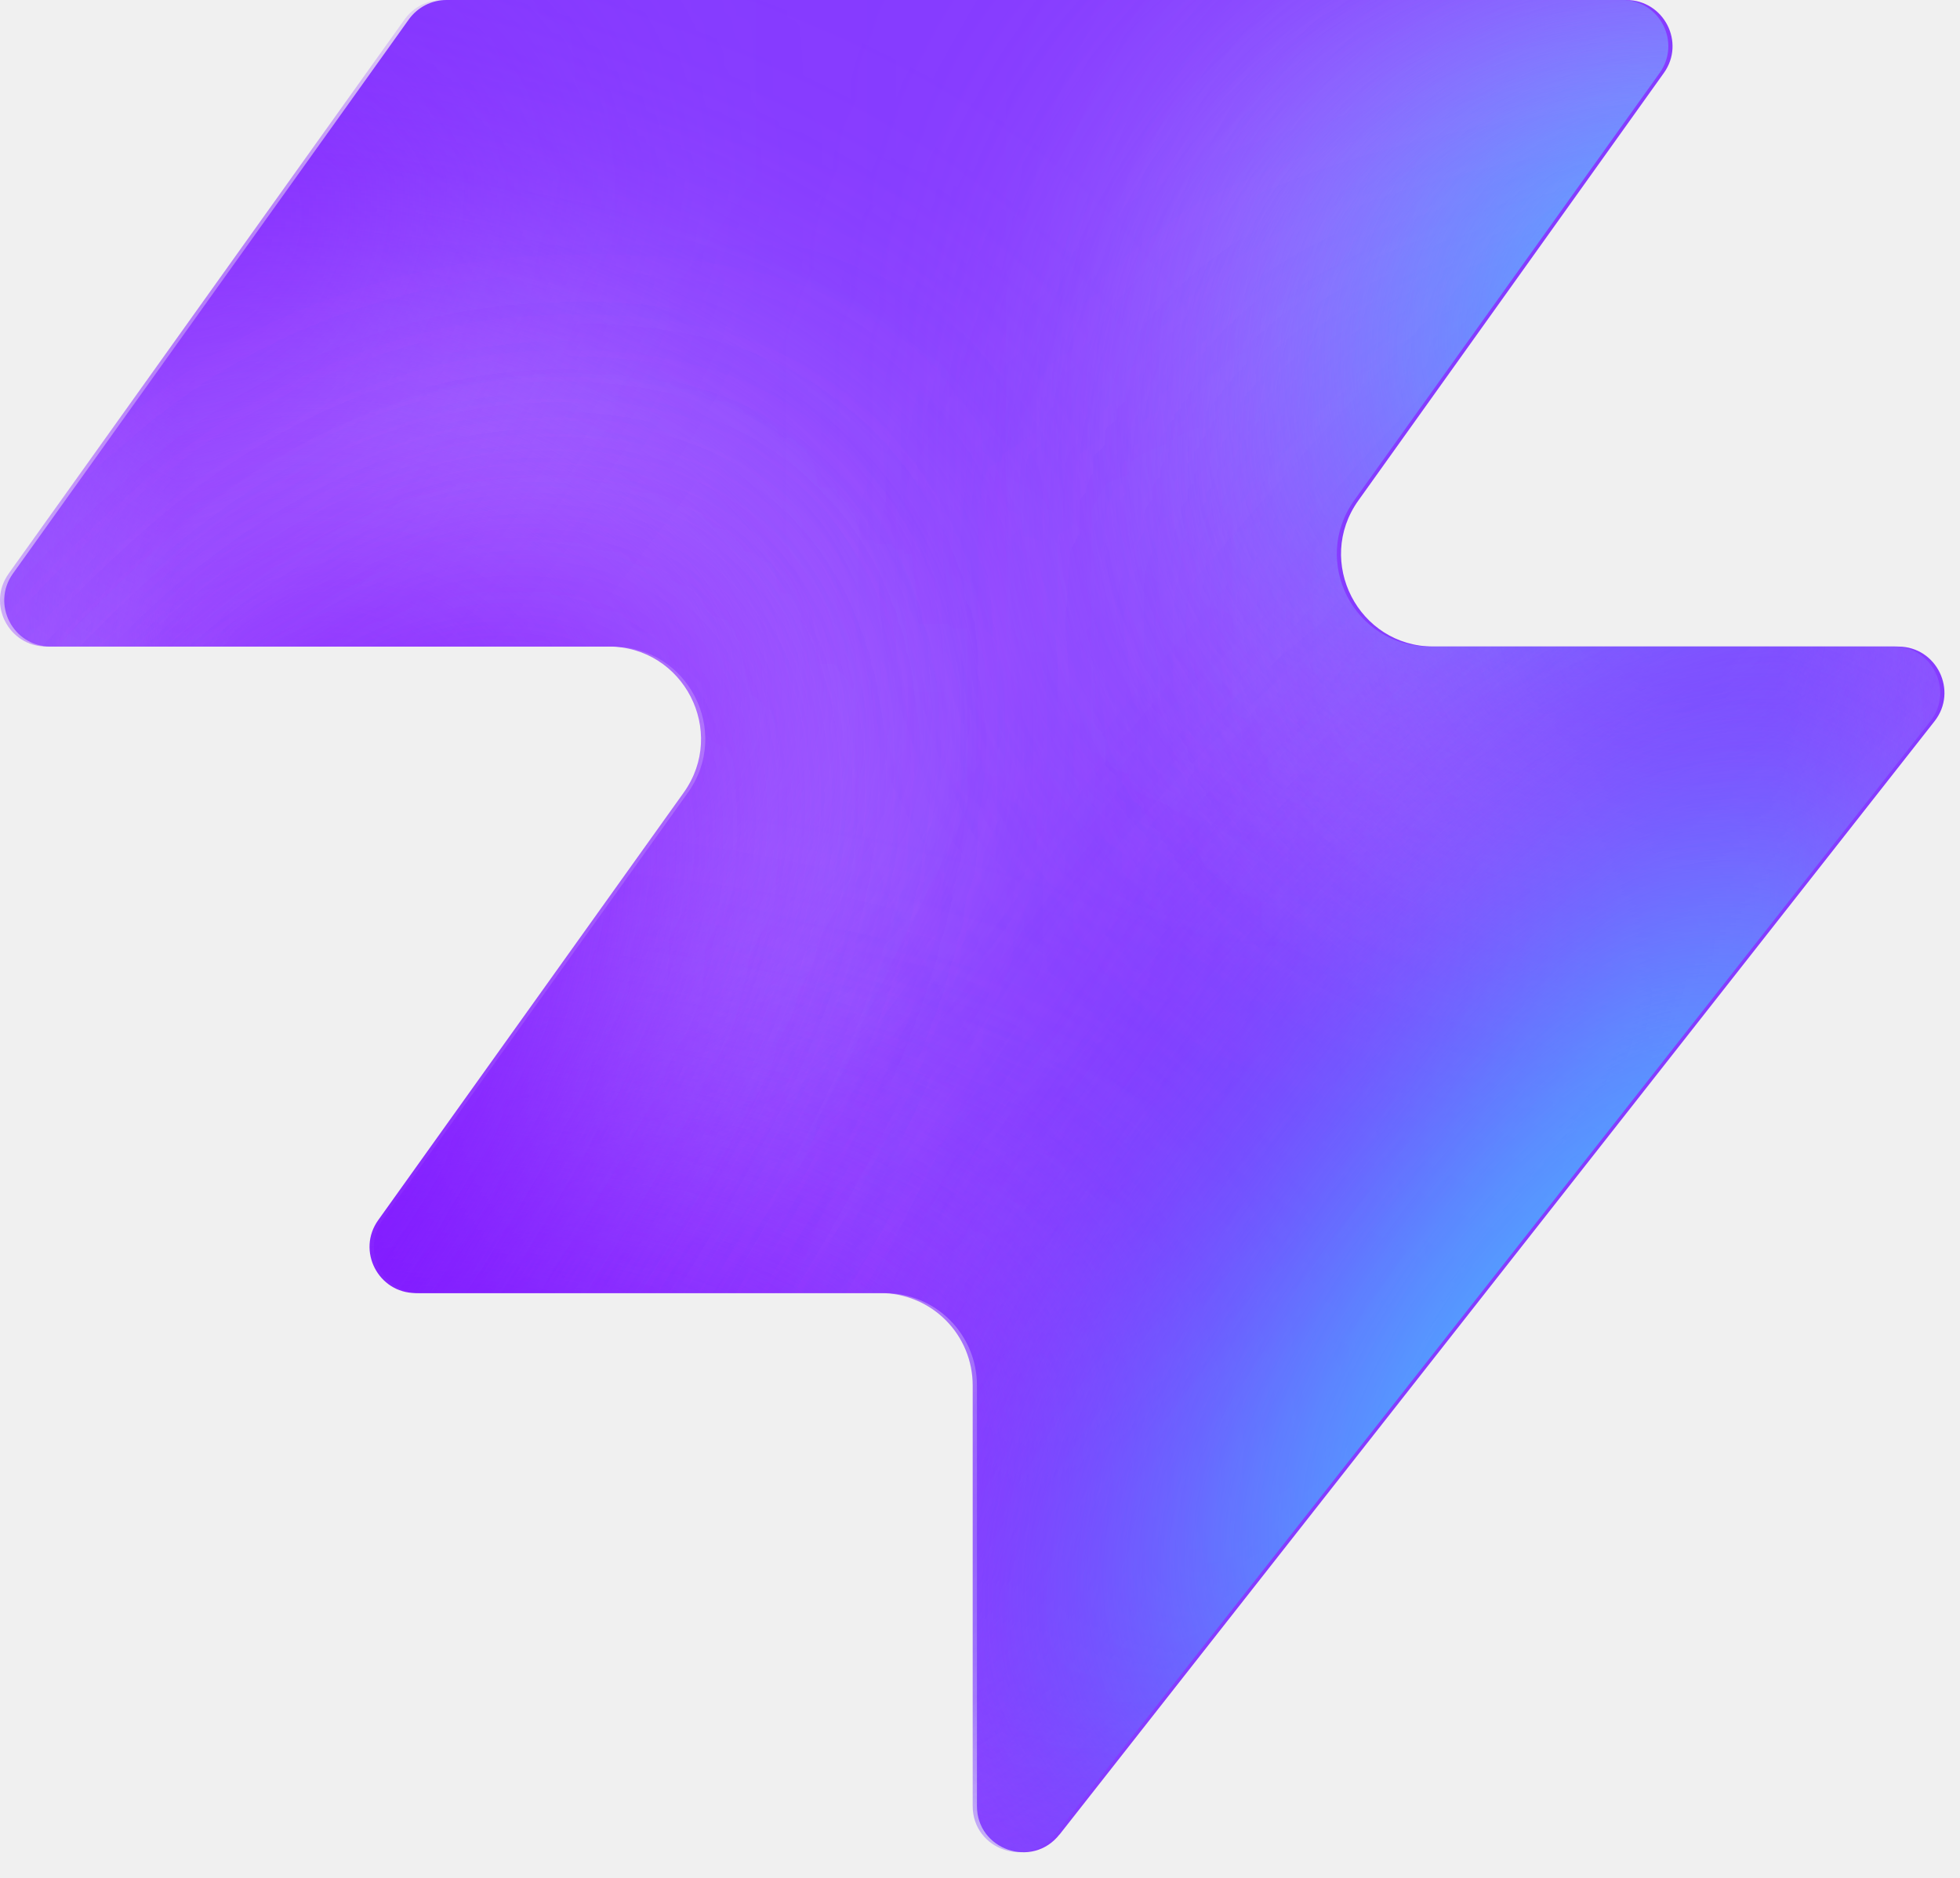
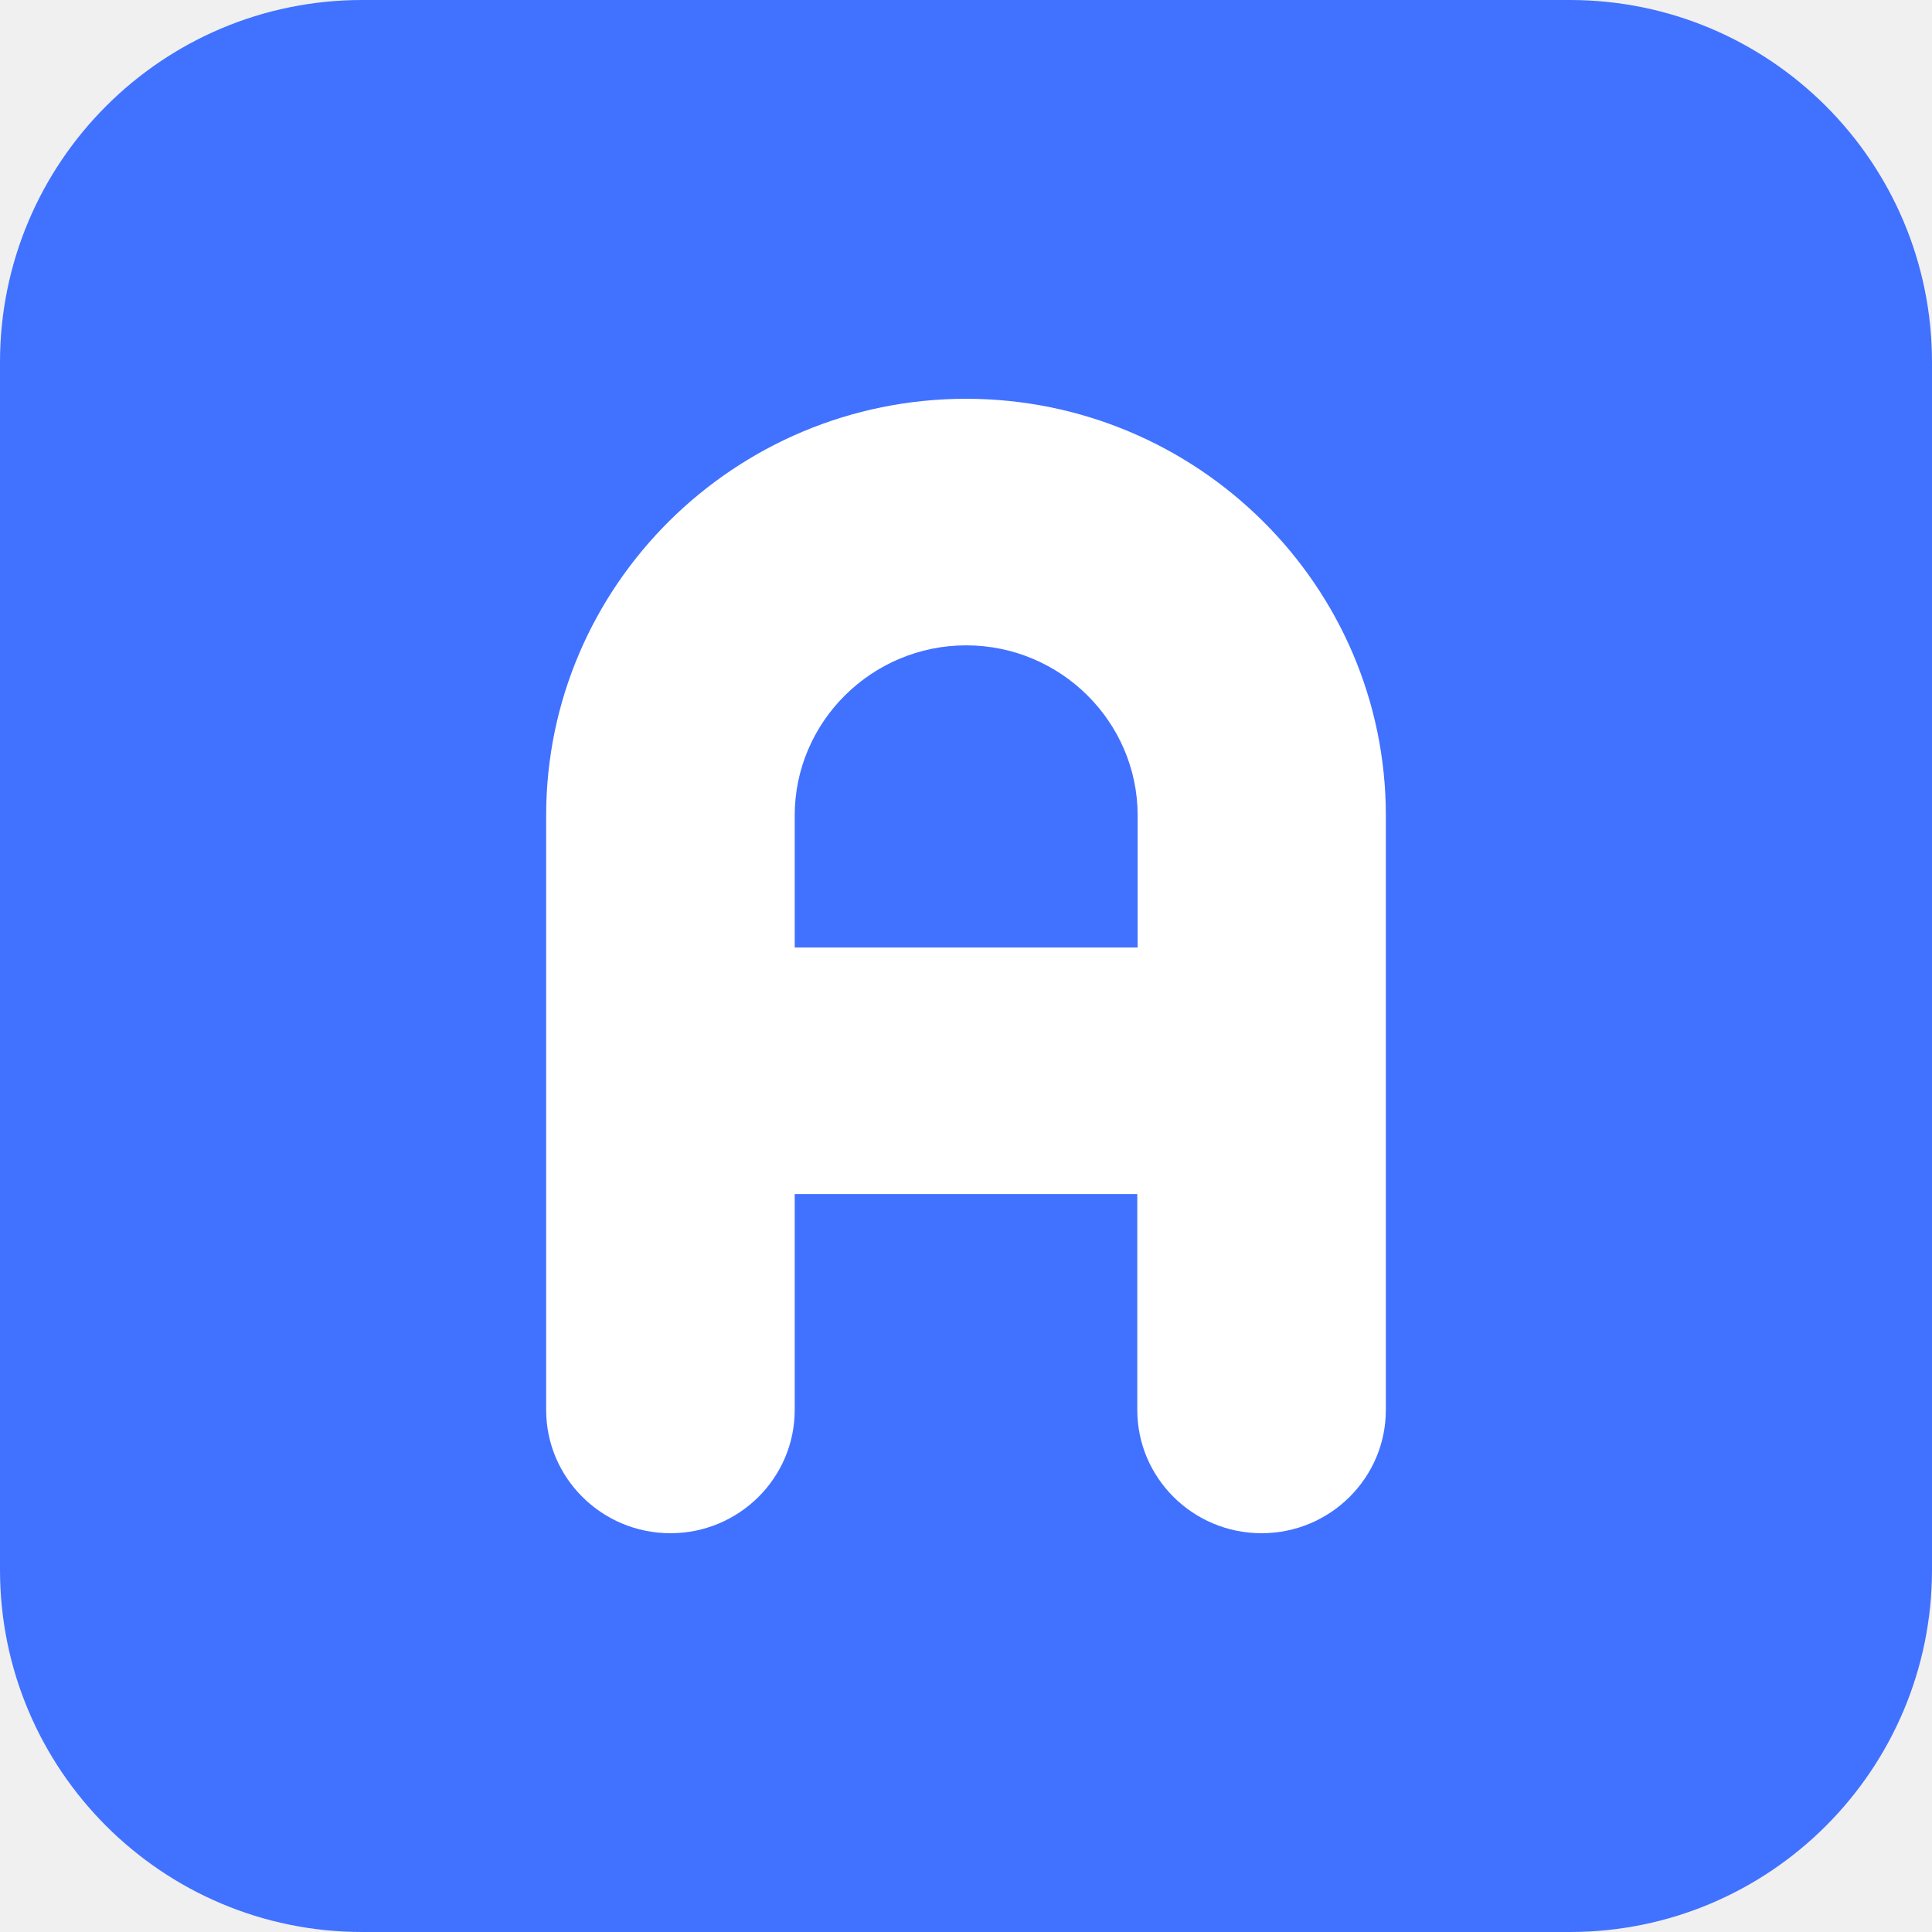
- <svg xmlns="http://www.w3.org/2000/svg" width="48" height="46" fill="none" viewBox="0 0 48 46">
-   <path fill="#863bff" d="M25.946 44.938c-.664.845-2.021.375-2.021-.698V33.937a2.26 2.26 0 0 0-2.262-2.262H10.287c-.92 0-1.456-1.04-.92-1.788l7.48-10.471c1.07-1.497 0-3.578-1.842-3.578H1.237c-.92 0-1.456-1.04-.92-1.788L10.013.474c.214-.297.556-.474.92-.474h28.894c.92 0 1.456 1.04.92 1.788l-7.48 10.471c-1.07 1.498 0 3.579 1.842 3.579h11.377c.943 0 1.473 1.088.89 1.83L25.947 44.94z" style="fill:#863bff;fill:color(display-p3 .525 .23 1);fill-opacity:1" />
-   <mask id="a" width="48" height="46" x="0" y="0" maskUnits="userSpaceOnUse" style="mask-type:alpha">
-     <path fill="#000" d="M25.842 44.938c-.664.844-2.021.375-2.021-.698V33.937a2.26 2.26 0 0 0-2.262-2.262H10.183c-.92 0-1.456-1.04-.92-1.788l7.48-10.471c1.07-1.498 0-3.579-1.842-3.579H1.133c-.92 0-1.456-1.04-.92-1.787L9.91.473c.214-.297.556-.474.92-.474h28.894c.92 0 1.456 1.04.92 1.788l-7.48 10.471c-1.07 1.498 0 3.578 1.842 3.578h11.377c.943 0 1.473 1.088.89 1.832L25.843 44.94z" style="fill:#000;fill-opacity:1" />
-   </mask>
-   <g mask="url(#a)">
-     <g filter="url(#b)">
-       <ellipse cx="5.508" cy="14.704" fill="#ede6ff" rx="5.508" ry="14.704" style="fill:#ede6ff;fill:color(display-p3 .927 .903 1);fill-opacity:1" transform="matrix(.00324 1 1 -.00324 -4.47 31.516)" />
-     </g>
-     <g filter="url(#c)">
-       <ellipse cx="10.399" cy="29.851" fill="#ede6ff" rx="10.399" ry="29.851" style="fill:#ede6ff;fill:color(display-p3 .927 .903 1);fill-opacity:1" transform="matrix(.00324 1 1 -.00324 -39.328 7.883)" />
-     </g>
-     <g filter="url(#d)">
-       <ellipse cx="5.508" cy="30.487" fill="#7e14ff" rx="5.508" ry="30.487" style="fill:#7e14ff;fill:color(display-p3 .492 .077 1);fill-opacity:1" transform="rotate(89.814 -25.913 -14.639)scale(1 -1)" />
-     </g>
-     <g filter="url(#e)">
-       <ellipse cx="5.508" cy="30.599" fill="#7e14ff" rx="5.508" ry="30.599" style="fill:#7e14ff;fill:color(display-p3 .492 .077 1);fill-opacity:1" transform="rotate(89.814 -32.644 -3.334)scale(1 -1)" />
-     </g>
-     <g filter="url(#f)">
-       <ellipse cx="5.508" cy="30.599" fill="#7e14ff" rx="5.508" ry="30.599" style="fill:#7e14ff;fill:color(display-p3 .492 .077 1);fill-opacity:1" transform="matrix(.00324 1 1 -.00324 -34.34 30.47)" />
-     </g>
-     <g filter="url(#g)">
-       <ellipse cx="14.072" cy="22.078" fill="#ede6ff" rx="14.072" ry="22.078" style="fill:#ede6ff;fill:color(display-p3 .927 .903 1);fill-opacity:1" transform="rotate(93.35 24.506 48.493)scale(-1 1)" />
-     </g>
-     <g filter="url(#h)">
-       <ellipse cx="3.47" cy="21.501" fill="#7e14ff" rx="3.47" ry="21.501" style="fill:#7e14ff;fill:color(display-p3 .492 .077 1);fill-opacity:1" transform="rotate(89.009 28.708 47.59)scale(-1 1)" />
-     </g>
-     <g filter="url(#i)">
-       <ellipse cx="3.47" cy="21.501" fill="#7e14ff" rx="3.47" ry="21.501" style="fill:#7e14ff;fill:color(display-p3 .492 .077 1);fill-opacity:1" transform="rotate(89.009 28.708 47.59)scale(-1 1)" />
-     </g>
-     <g filter="url(#j)">
-       <ellipse cx=".387" cy="8.972" fill="#7e14ff" rx="4.407" ry="29.108" style="fill:#7e14ff;fill:color(display-p3 .492 .077 1);fill-opacity:1" transform="rotate(39.51 .387 8.972)" />
-     </g>
-     <g filter="url(#k)">
-       <ellipse cx="47.523" cy="-6.092" fill="#7e14ff" rx="4.407" ry="29.108" style="fill:#7e14ff;fill:color(display-p3 .492 .077 1);fill-opacity:1" transform="rotate(37.892 47.523 -6.092)" />
-     </g>
-     <g filter="url(#l)">
-       <ellipse cx="41.412" cy="6.333" fill="#47bfff" rx="5.971" ry="9.665" style="fill:#47bfff;fill:color(display-p3 .28 .748 1);fill-opacity:1" transform="rotate(37.892 41.412 6.333)" />
-     </g>
-     <g filter="url(#m)">
-       <ellipse cx="-1.879" cy="38.332" fill="#7e14ff" rx="4.407" ry="29.108" style="fill:#7e14ff;fill:color(display-p3 .492 .077 1);fill-opacity:1" transform="rotate(37.892 -1.88 38.332)" />
-     </g>
-     <g filter="url(#n)">
-       <ellipse cx="-1.879" cy="38.332" fill="#7e14ff" rx="4.407" ry="29.108" style="fill:#7e14ff;fill:color(display-p3 .492 .077 1);fill-opacity:1" transform="rotate(37.892 -1.88 38.332)" />
-     </g>
-     <g filter="url(#o)">
-       <ellipse cx="35.651" cy="29.907" fill="#7e14ff" rx="4.407" ry="29.108" style="fill:#7e14ff;fill:color(display-p3 .492 .077 1);fill-opacity:1" transform="rotate(37.892 35.651 29.907)" />
-     </g>
-     <g filter="url(#p)">
-       <ellipse cx="38.418" cy="32.4" fill="#47bfff" rx="5.971" ry="15.297" style="fill:#47bfff;fill:color(display-p3 .28 .748 1);fill-opacity:1" transform="rotate(37.892 38.418 32.4)" />
-     </g>
+ <svg xmlns="http://www.w3.org/2000/svg" width="64" height="64" fill="none">
+   <g clip-path="url(#a)">
+     <rect width="64" height="64" fill="#4171FF" rx="12" />
+     <path fill="#fff" d="M32.006 13.21c-7.671 0-13.914 6.193-13.914 13.803v19.693c0 2.254 1.845 4.084 4.117 4.084s4.117-1.83 4.117-4.084v-7.15h11.348v7.15c0 2.254 1.845 4.084 4.117 4.084s4.117-1.83 4.117-4.084V27.013c0-7.61-6.243-13.803-13.914-13.803zm5.68 18.178h-11.36v-4.375c0-3.102 2.553-5.635 5.68-5.635s5.68 2.533 5.68 5.635z" />
  </g>
  <defs>
-     <filter id="b" width="60.045" height="41.654" x="-19.77" y="16.149" color-interpolation-filters="sRGB" filterUnits="userSpaceOnUse">
-       <feFlood flood-opacity="0" result="BackgroundImageFix" />
-       <feBlend in="SourceGraphic" in2="BackgroundImageFix" result="shape" />
-       <feGaussianBlur result="effect1_foregroundBlur_2002_17158" stdDeviation="7.659" />
-     </filter>
-     <filter id="c" width="90.34" height="51.437" x="-54.613" y="-7.533" color-interpolation-filters="sRGB" filterUnits="userSpaceOnUse">
-       <feFlood flood-opacity="0" result="BackgroundImageFix" />
-       <feBlend in="SourceGraphic" in2="BackgroundImageFix" result="shape" />
-       <feGaussianBlur result="effect1_foregroundBlur_2002_17158" stdDeviation="7.659" />
-     </filter>
-     <filter id="d" width="79.355" height="29.4" x="-49.64" y="2.03" color-interpolation-filters="sRGB" filterUnits="userSpaceOnUse">
-       <feFlood flood-opacity="0" result="BackgroundImageFix" />
-       <feBlend in="SourceGraphic" in2="BackgroundImageFix" result="shape" />
-       <feGaussianBlur result="effect1_foregroundBlur_2002_17158" stdDeviation="4.596" />
-     </filter>
-     <filter id="e" width="79.579" height="29.4" x="-45.045" y="20.029" color-interpolation-filters="sRGB" filterUnits="userSpaceOnUse">
-       <feFlood flood-opacity="0" result="BackgroundImageFix" />
-       <feBlend in="SourceGraphic" in2="BackgroundImageFix" result="shape" />
-       <feGaussianBlur result="effect1_foregroundBlur_2002_17158" stdDeviation="4.596" />
-     </filter>
-     <filter id="f" width="79.579" height="29.4" x="-43.513" y="21.178" color-interpolation-filters="sRGB" filterUnits="userSpaceOnUse">
-       <feFlood flood-opacity="0" result="BackgroundImageFix" />
-       <feBlend in="SourceGraphic" in2="BackgroundImageFix" result="shape" />
-       <feGaussianBlur result="effect1_foregroundBlur_2002_17158" stdDeviation="4.596" />
-     </filter>
-     <filter id="g" width="74.749" height="58.852" x="15.756" y="-17.901" color-interpolation-filters="sRGB" filterUnits="userSpaceOnUse">
-       <feFlood flood-opacity="0" result="BackgroundImageFix" />
-       <feBlend in="SourceGraphic" in2="BackgroundImageFix" result="shape" />
-       <feGaussianBlur result="effect1_foregroundBlur_2002_17158" stdDeviation="7.659" />
-     </filter>
-     <filter id="h" width="61.377" height="25.362" x="23.548" y="2.284" color-interpolation-filters="sRGB" filterUnits="userSpaceOnUse">
-       <feFlood flood-opacity="0" result="BackgroundImageFix" />
-       <feBlend in="SourceGraphic" in2="BackgroundImageFix" result="shape" />
-       <feGaussianBlur result="effect1_foregroundBlur_2002_17158" stdDeviation="4.596" />
-     </filter>
-     <filter id="i" width="61.377" height="25.362" x="23.548" y="2.284" color-interpolation-filters="sRGB" filterUnits="userSpaceOnUse">
-       <feFlood flood-opacity="0" result="BackgroundImageFix" />
-       <feBlend in="SourceGraphic" in2="BackgroundImageFix" result="shape" />
-       <feGaussianBlur result="effect1_foregroundBlur_2002_17158" stdDeviation="4.596" />
-     </filter>
-     <filter id="j" width="56.045" height="63.649" x="-27.636" y="-22.853" color-interpolation-filters="sRGB" filterUnits="userSpaceOnUse">
-       <feFlood flood-opacity="0" result="BackgroundImageFix" />
-       <feBlend in="SourceGraphic" in2="BackgroundImageFix" result="shape" />
-       <feGaussianBlur result="effect1_foregroundBlur_2002_17158" stdDeviation="4.596" />
-     </filter>
-     <filter id="k" width="54.814" height="64.646" x="20.116" y="-38.415" color-interpolation-filters="sRGB" filterUnits="userSpaceOnUse">
-       <feFlood flood-opacity="0" result="BackgroundImageFix" />
-       <feBlend in="SourceGraphic" in2="BackgroundImageFix" result="shape" />
-       <feGaussianBlur result="effect1_foregroundBlur_2002_17158" stdDeviation="4.596" />
-     </filter>
-     <filter id="l" width="33.541" height="35.313" x="24.641" y="-11.323" color-interpolation-filters="sRGB" filterUnits="userSpaceOnUse">
-       <feFlood flood-opacity="0" result="BackgroundImageFix" />
-       <feBlend in="SourceGraphic" in2="BackgroundImageFix" result="shape" />
-       <feGaussianBlur result="effect1_foregroundBlur_2002_17158" stdDeviation="4.596" />
-     </filter>
-     <filter id="m" width="54.814" height="64.646" x="-29.286" y="6.009" color-interpolation-filters="sRGB" filterUnits="userSpaceOnUse">
-       <feFlood flood-opacity="0" result="BackgroundImageFix" />
-       <feBlend in="SourceGraphic" in2="BackgroundImageFix" result="shape" />
-       <feGaussianBlur result="effect1_foregroundBlur_2002_17158" stdDeviation="4.596" />
-     </filter>
-     <filter id="n" width="54.814" height="64.646" x="-29.286" y="6.009" color-interpolation-filters="sRGB" filterUnits="userSpaceOnUse">
-       <feFlood flood-opacity="0" result="BackgroundImageFix" />
-       <feBlend in="SourceGraphic" in2="BackgroundImageFix" result="shape" />
-       <feGaussianBlur result="effect1_foregroundBlur_2002_17158" stdDeviation="4.596" />
-     </filter>
-     <filter id="o" width="54.814" height="64.646" x="8.244" y="-2.416" color-interpolation-filters="sRGB" filterUnits="userSpaceOnUse">
-       <feFlood flood-opacity="0" result="BackgroundImageFix" />
-       <feBlend in="SourceGraphic" in2="BackgroundImageFix" result="shape" />
-       <feGaussianBlur result="effect1_foregroundBlur_2002_17158" stdDeviation="4.596" />
-     </filter>
-     <filter id="p" width="39.409" height="43.623" x="18.713" y="10.588" color-interpolation-filters="sRGB" filterUnits="userSpaceOnUse">
-       <feFlood flood-opacity="0" result="BackgroundImageFix" />
-       <feBlend in="SourceGraphic" in2="BackgroundImageFix" result="shape" />
-       <feGaussianBlur result="effect1_foregroundBlur_2002_17158" stdDeviation="4.596" />
-     </filter>
+     <clipPath id="a">
+       <rect width="64" height="64" fill="#fff" rx="12" />
+     </clipPath>
  </defs>
</svg>
